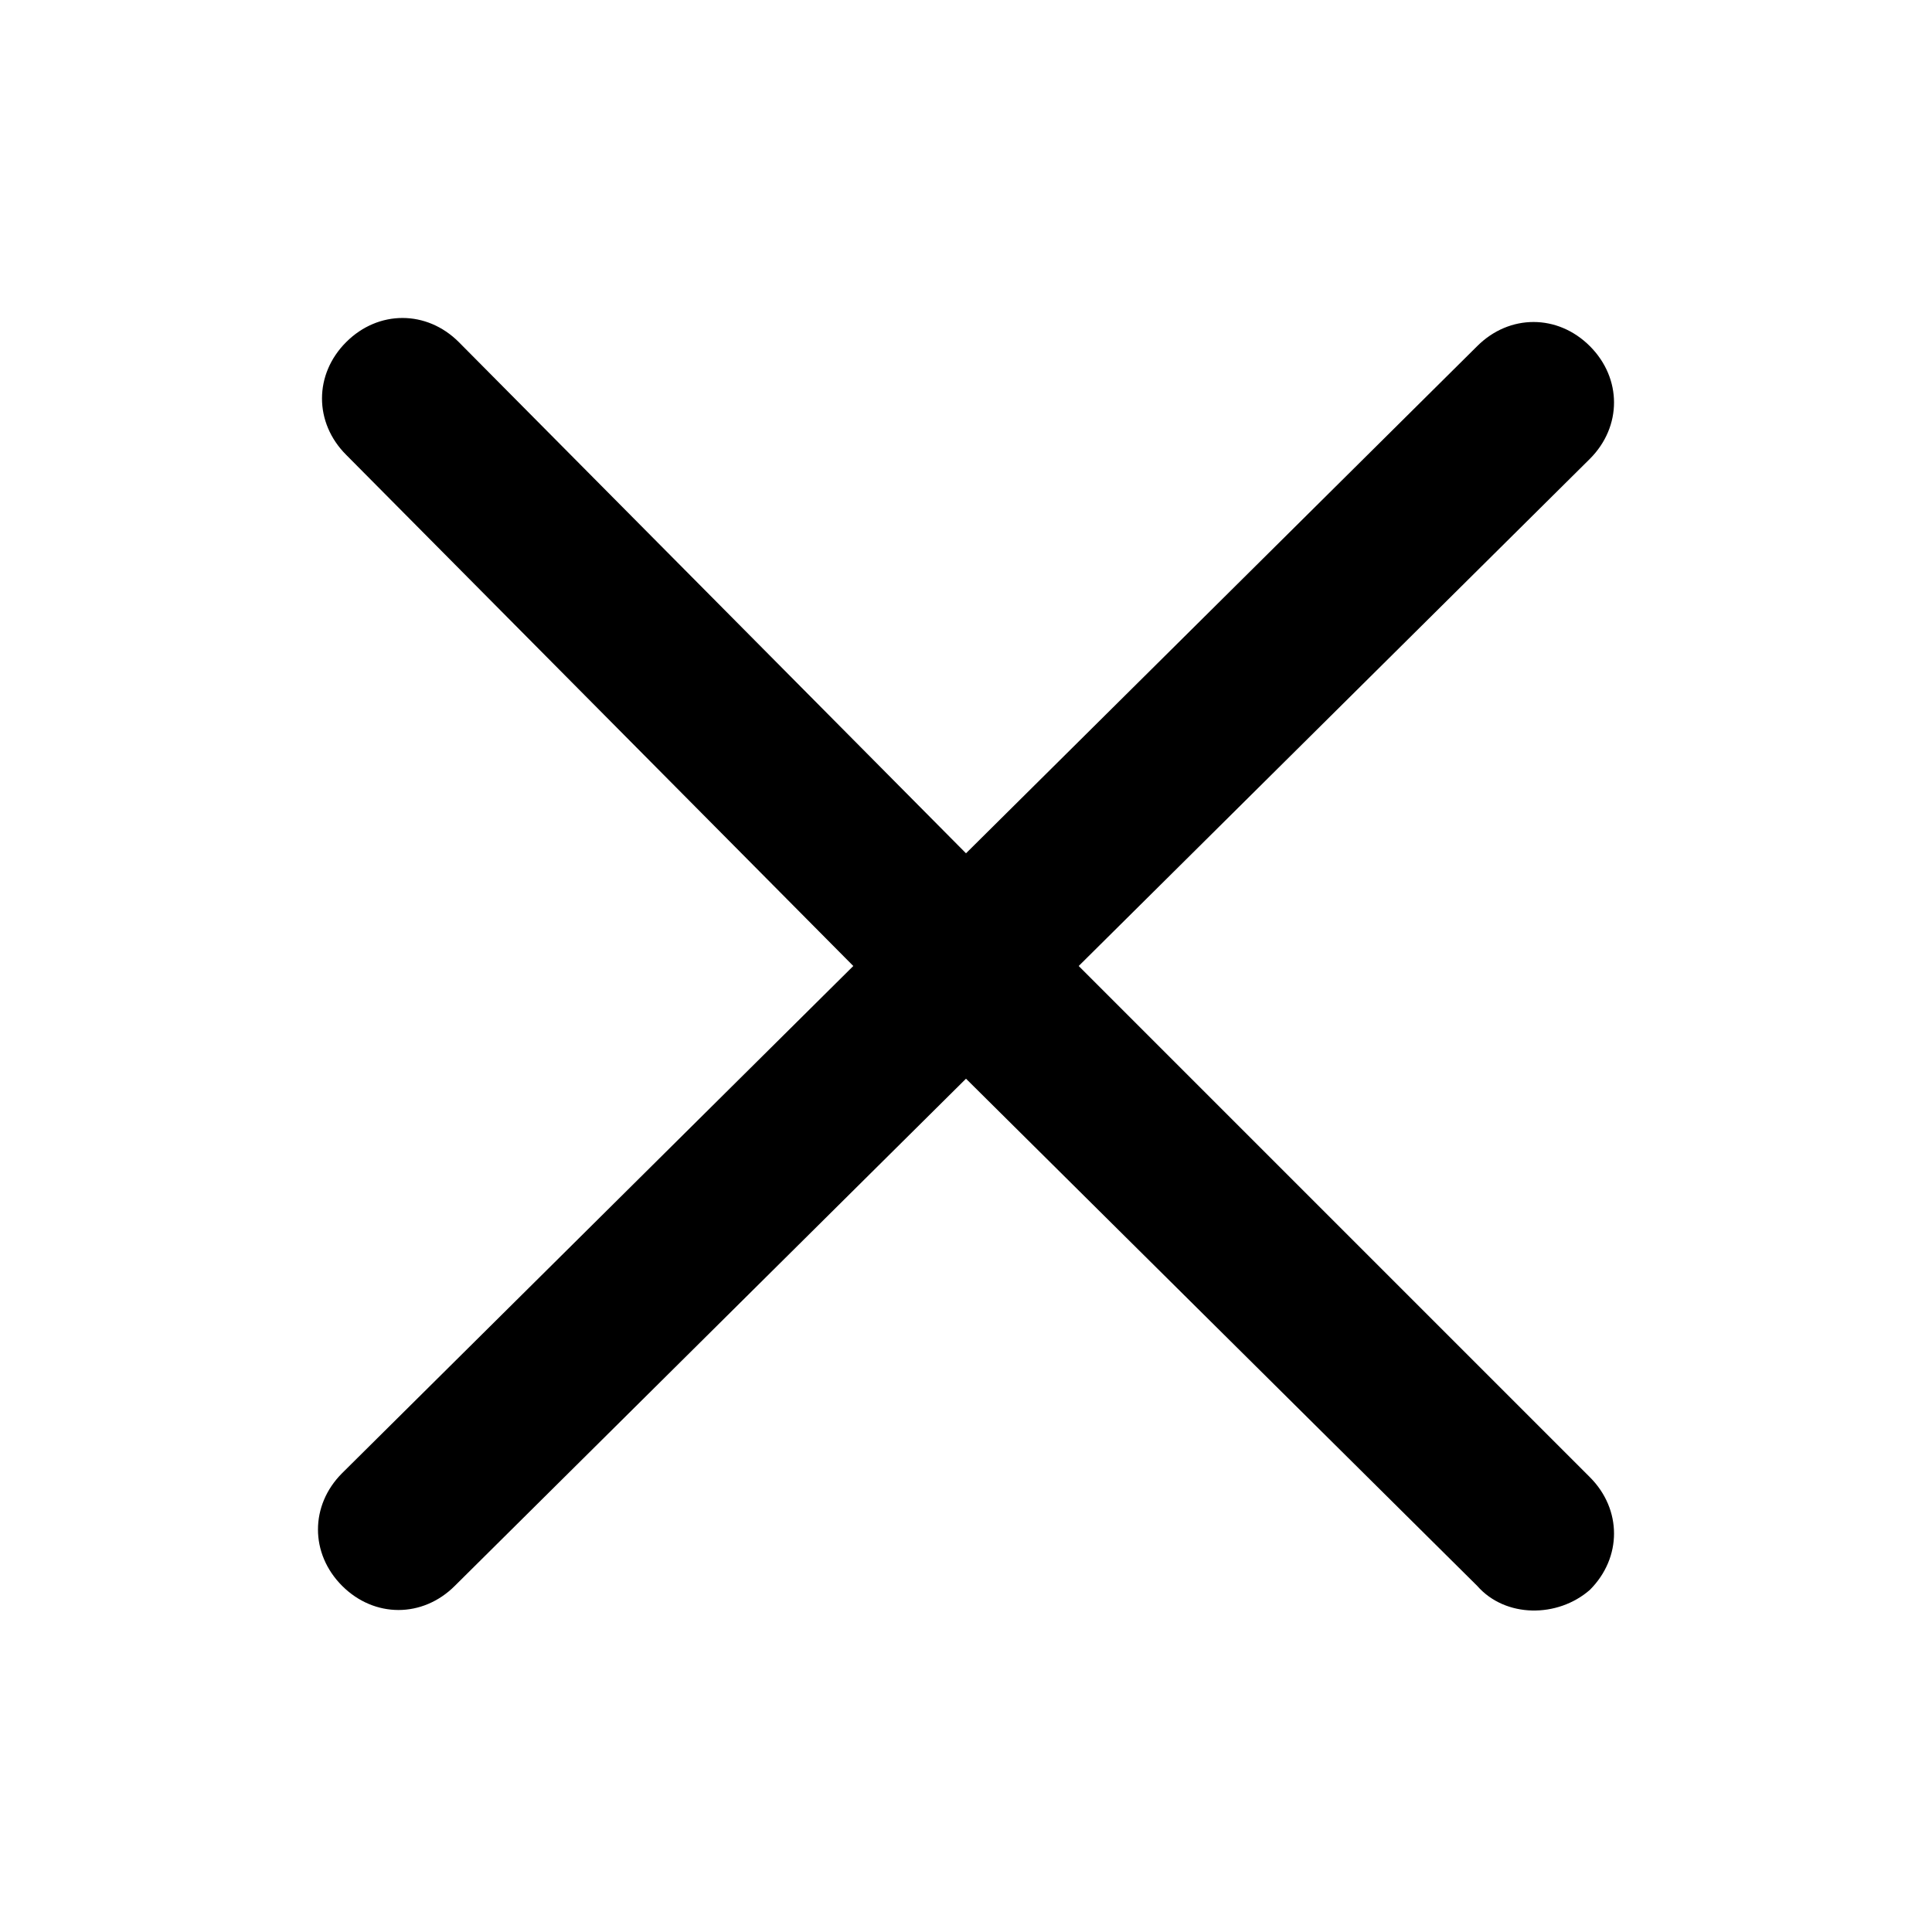
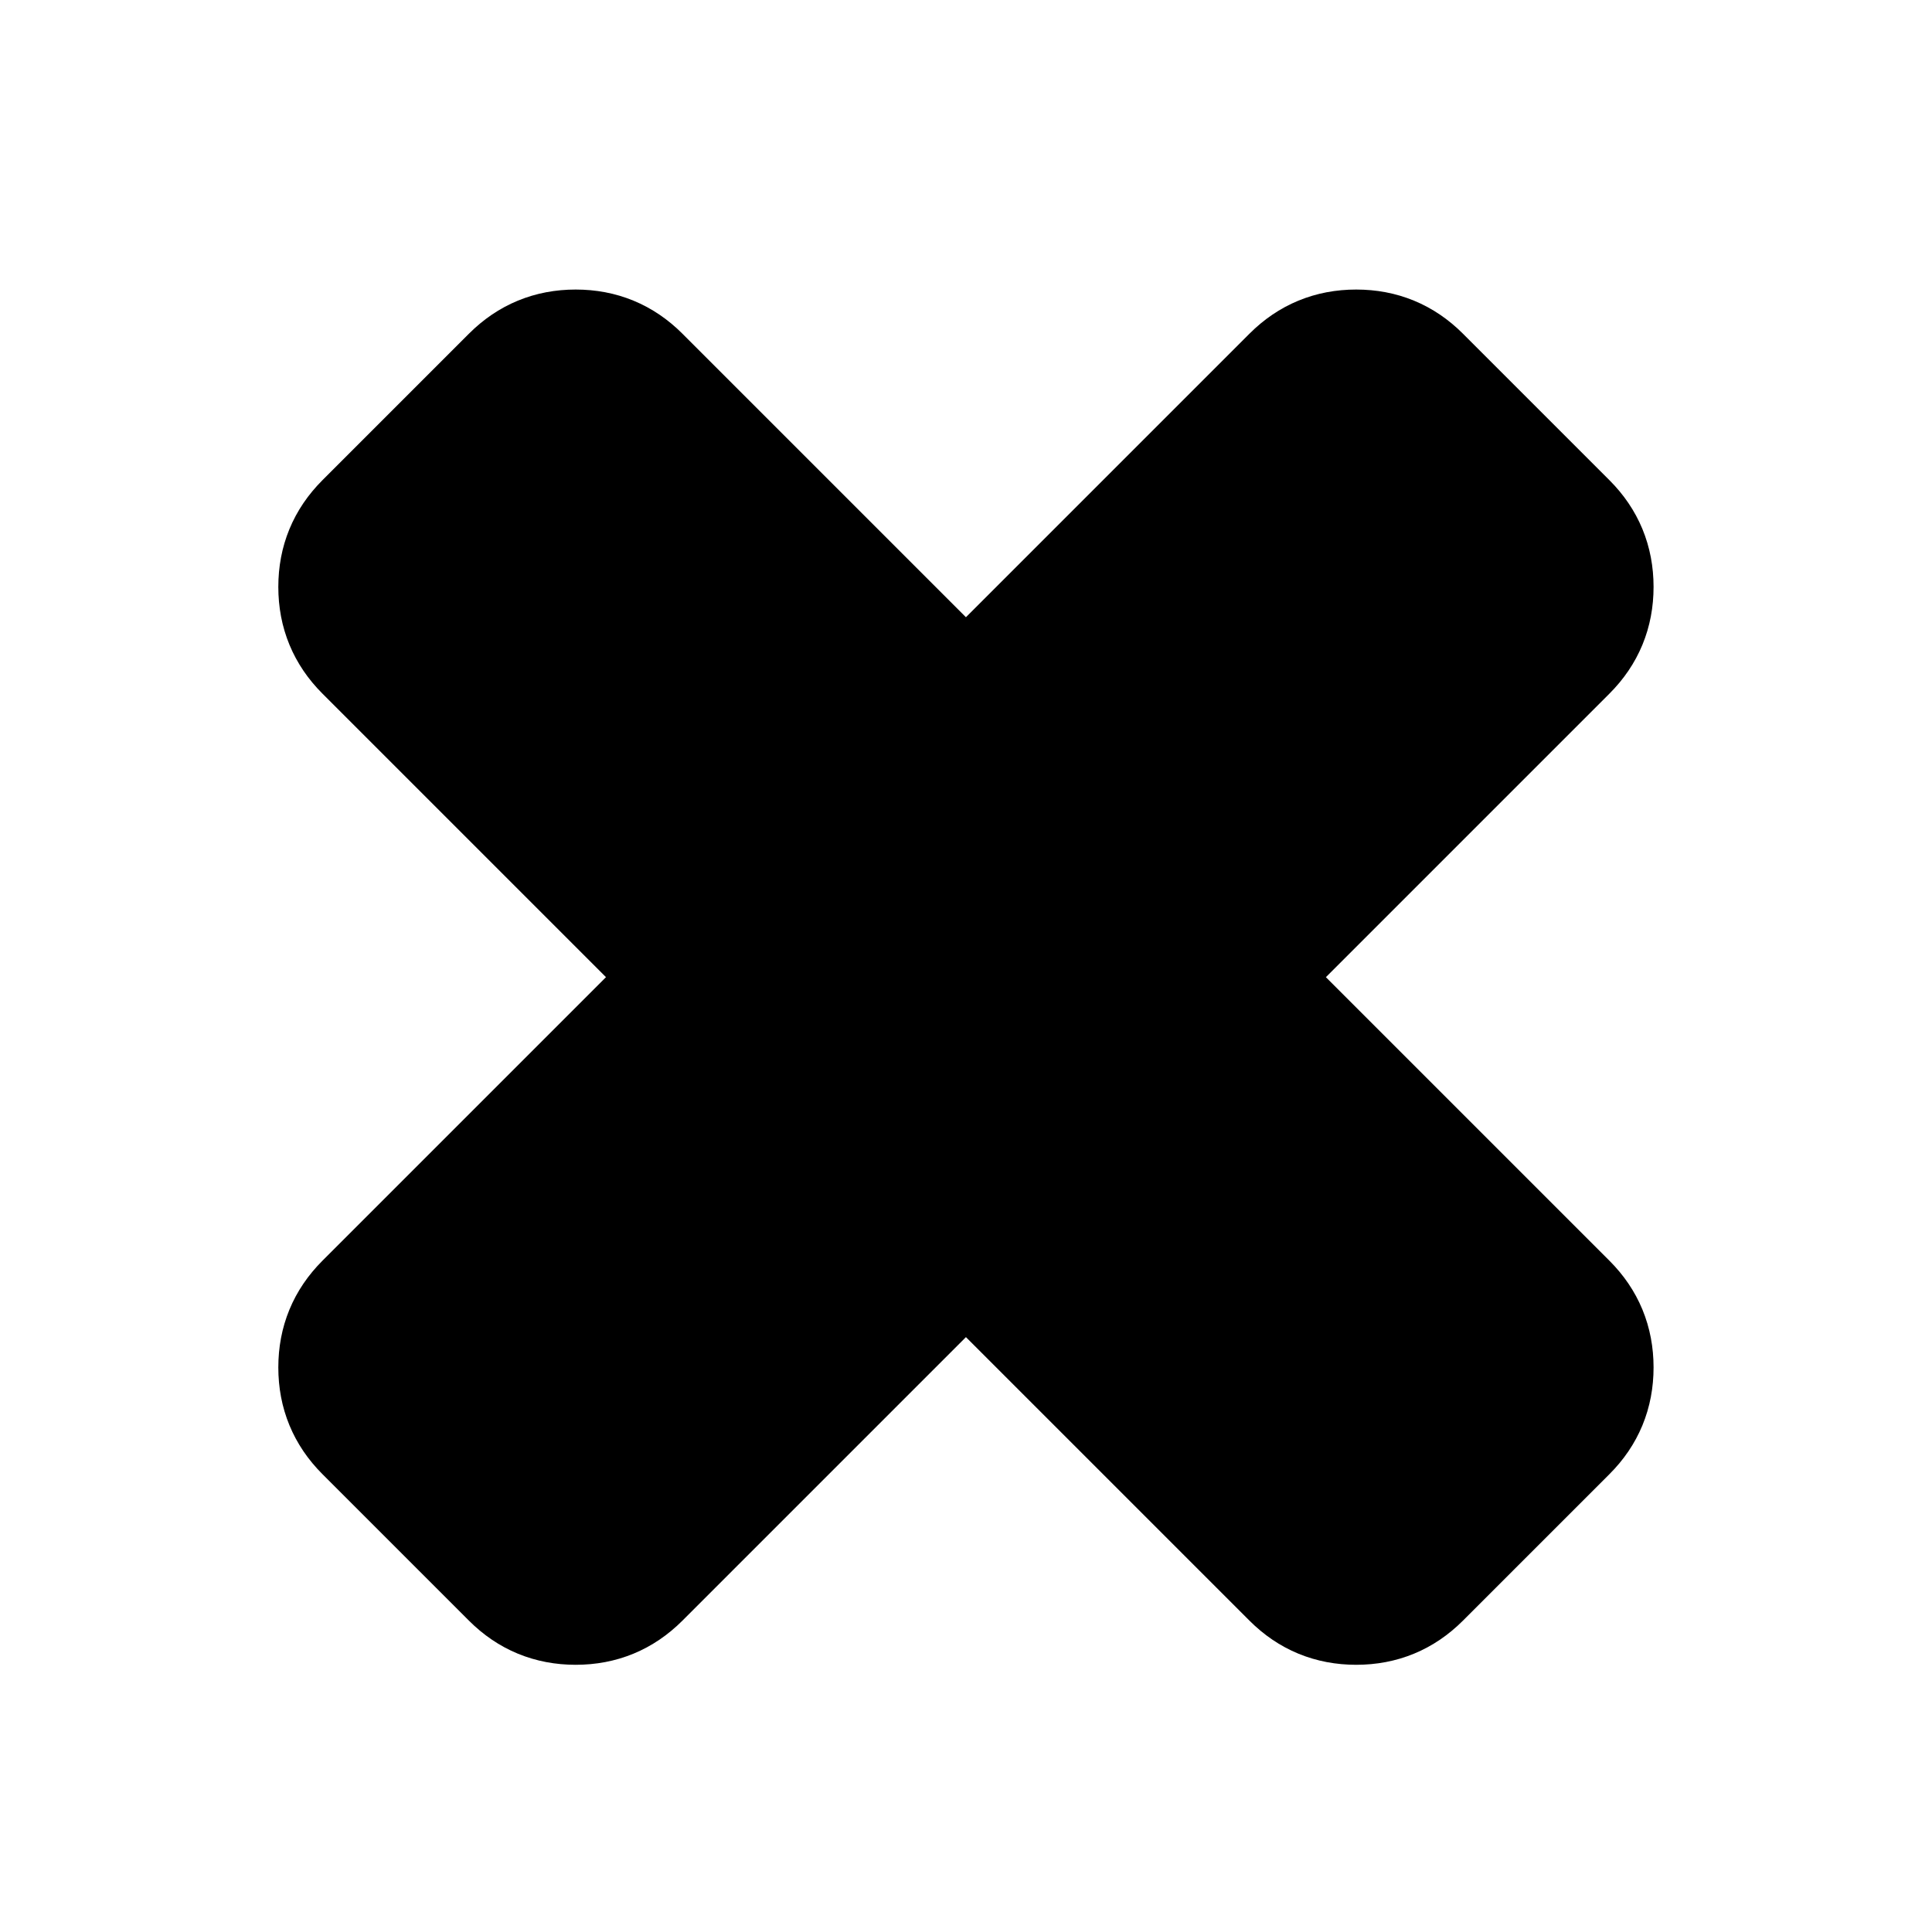
<svg xmlns="http://www.w3.org/2000/svg" viewBox="0 0 1024 1024" version="1.1">
-   <path d="M782.933 840.533 512 571.733 241.067 840.533c-17.067 17.067-42.667 17.067-59.733 0-17.067-17.067-17.067-42.667 0-59.733L452.267 512 183.467 241.067c-17.067-17.067-17.067-42.667 0-59.733 17.067-17.067 42.667-17.067 59.733 0L512 452.267 782.933 183.467c17.067-17.067 42.667-17.067 59.733 0 17.067 17.067 17.067 42.667 0 59.733L571.733 512l270.933 270.933c17.067 17.067 17.067 42.667 0 59.733C825.6 857.6 797.867 857.6 782.933 840.533z" />
+   <path stroke="#000" stroke-width="50" d="M851.424 724.768q0 22.848-16.032 38.848l-77.728 77.728q-16.032 16.032-38.848 16.032t-38.848-16.032l-168-168-168 168q-16.032 16.032-38.848 16.032t-38.848-16.032l-77.728-77.728q-16.032-16.032-16.032-38.848t16.032-38.848l168-168-168-168q-16.032-16.032-16.032-38.848t16.032-38.848l77.728-77.728q16.032-16.032 38.848-16.032t38.848 16.032l168 168 168-168q16.032-16.032 38.848-16.032t38.848 16.032l77.728 77.728q16.032 16.032 16.032 38.848t-16.032 38.848l-168 168 168 168q16.032 16.032 16.032 38.848z" />
</svg>
